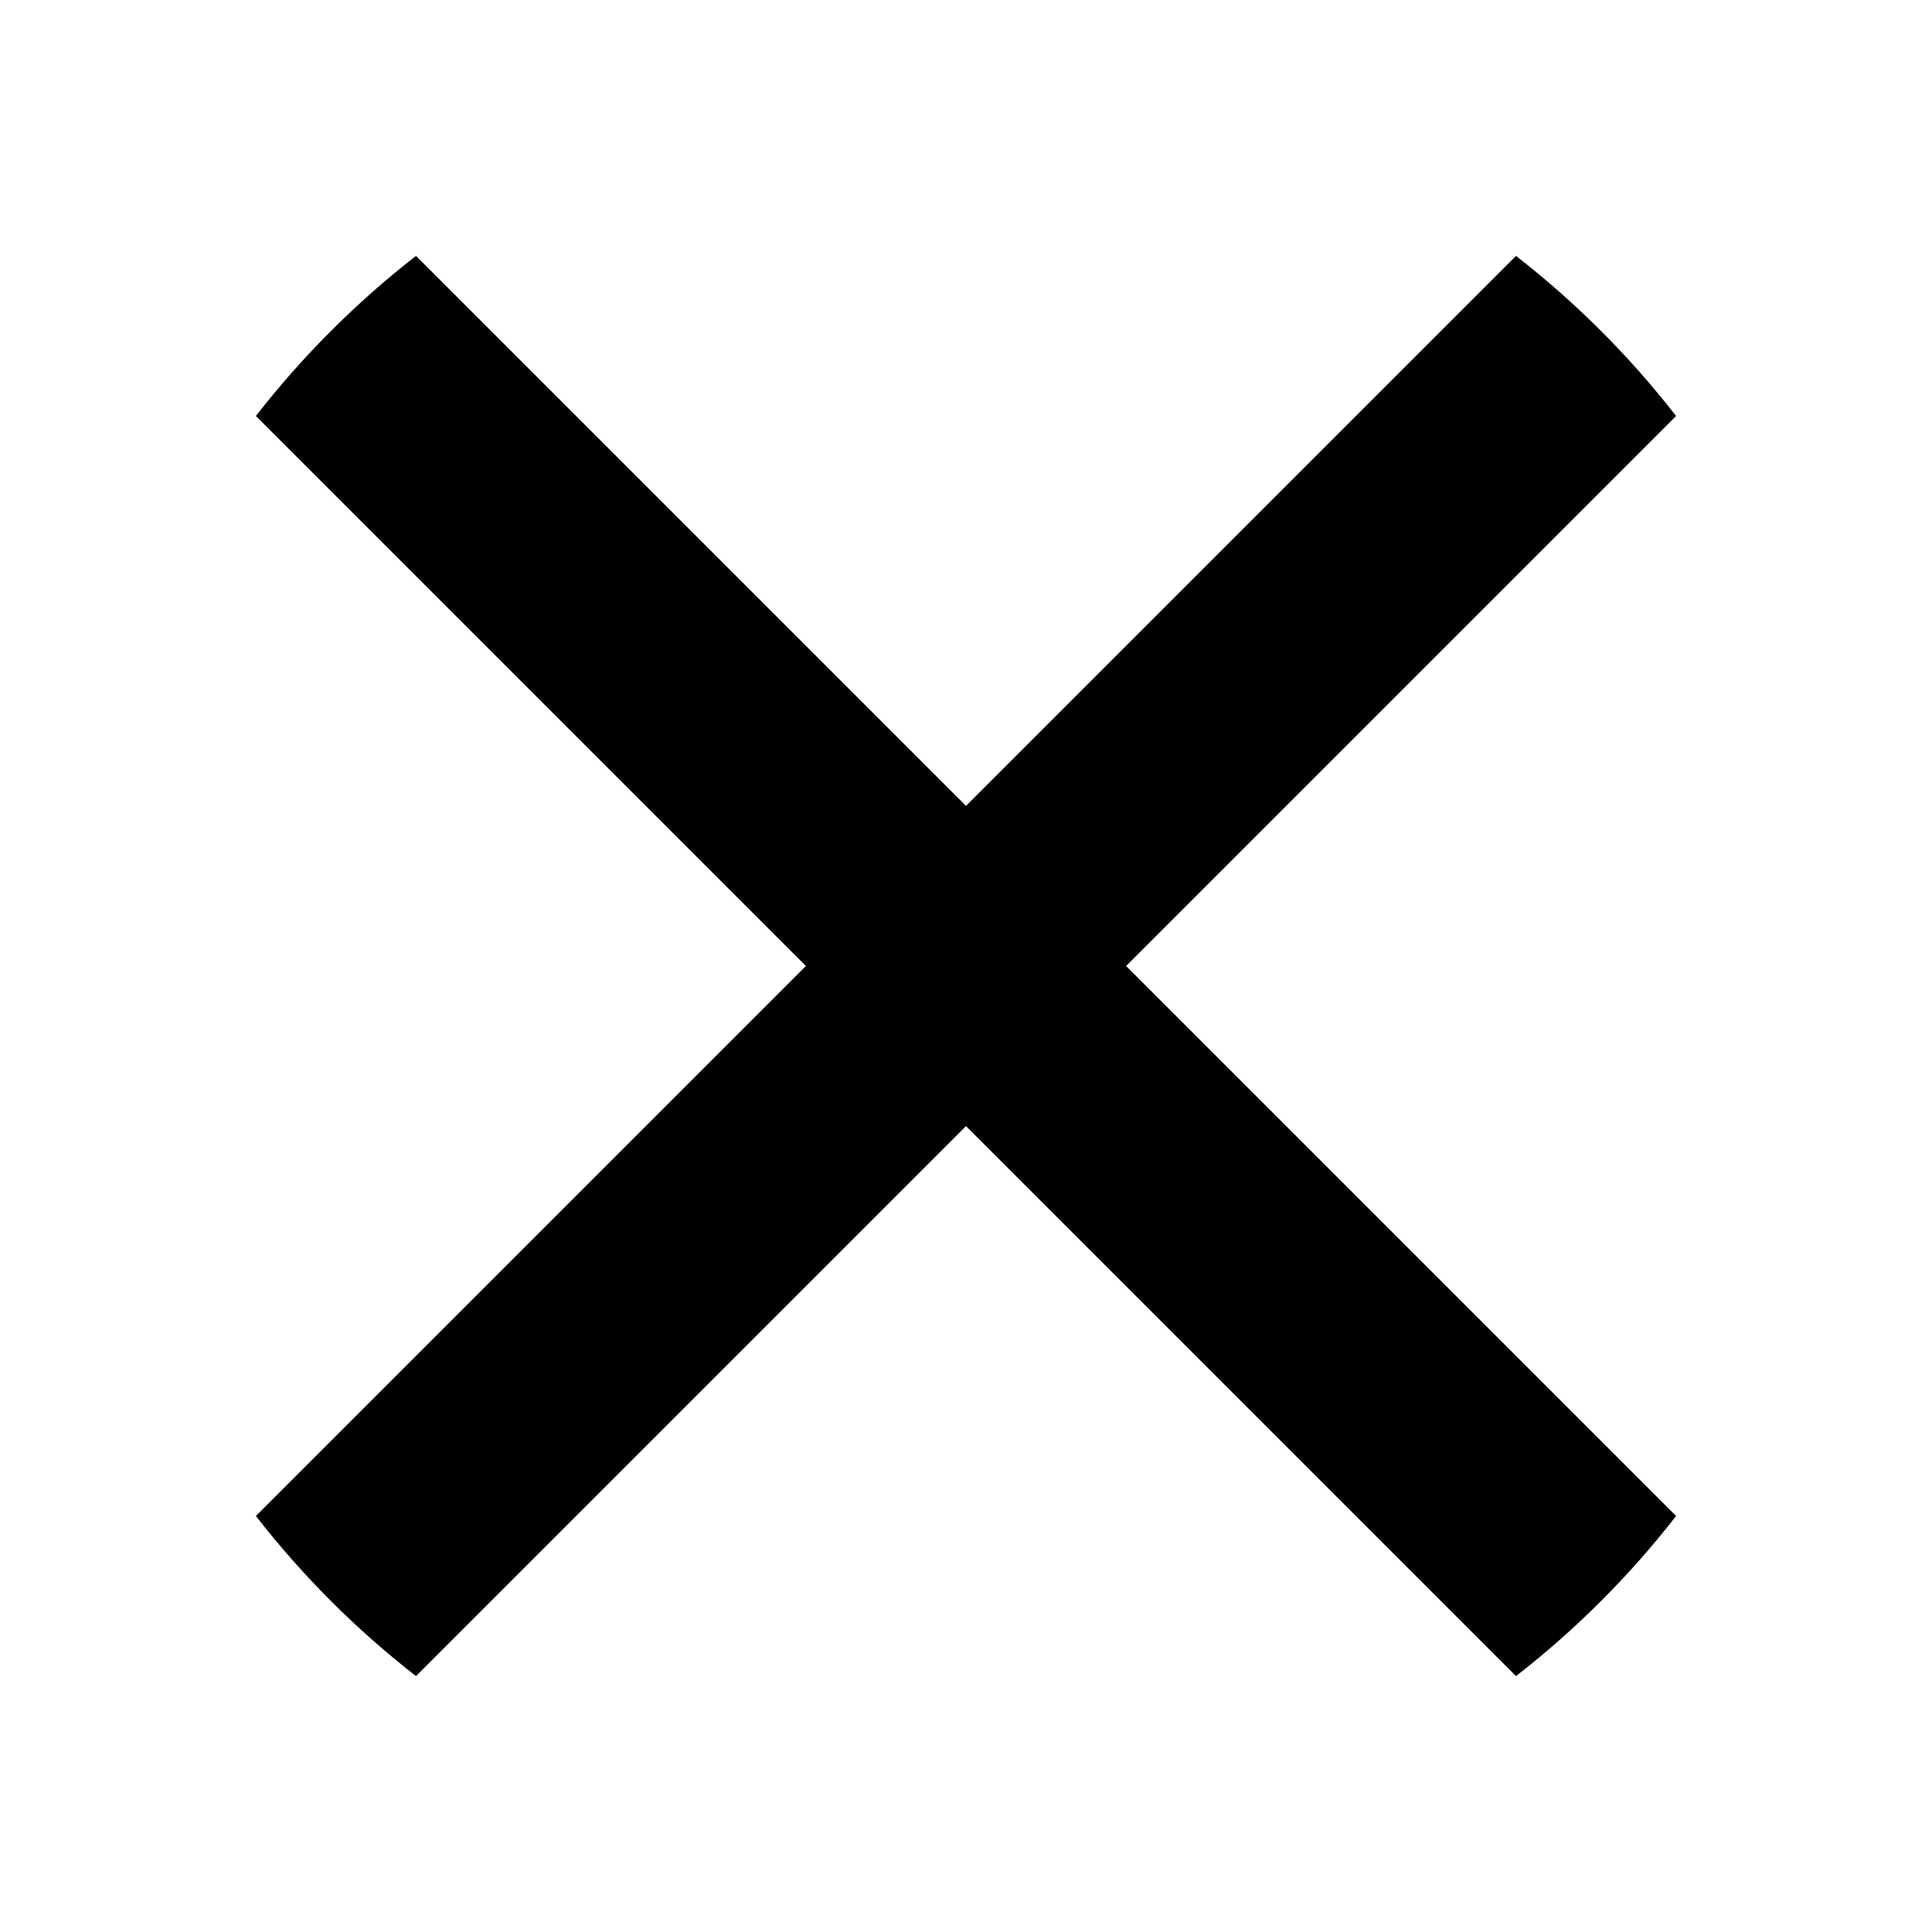
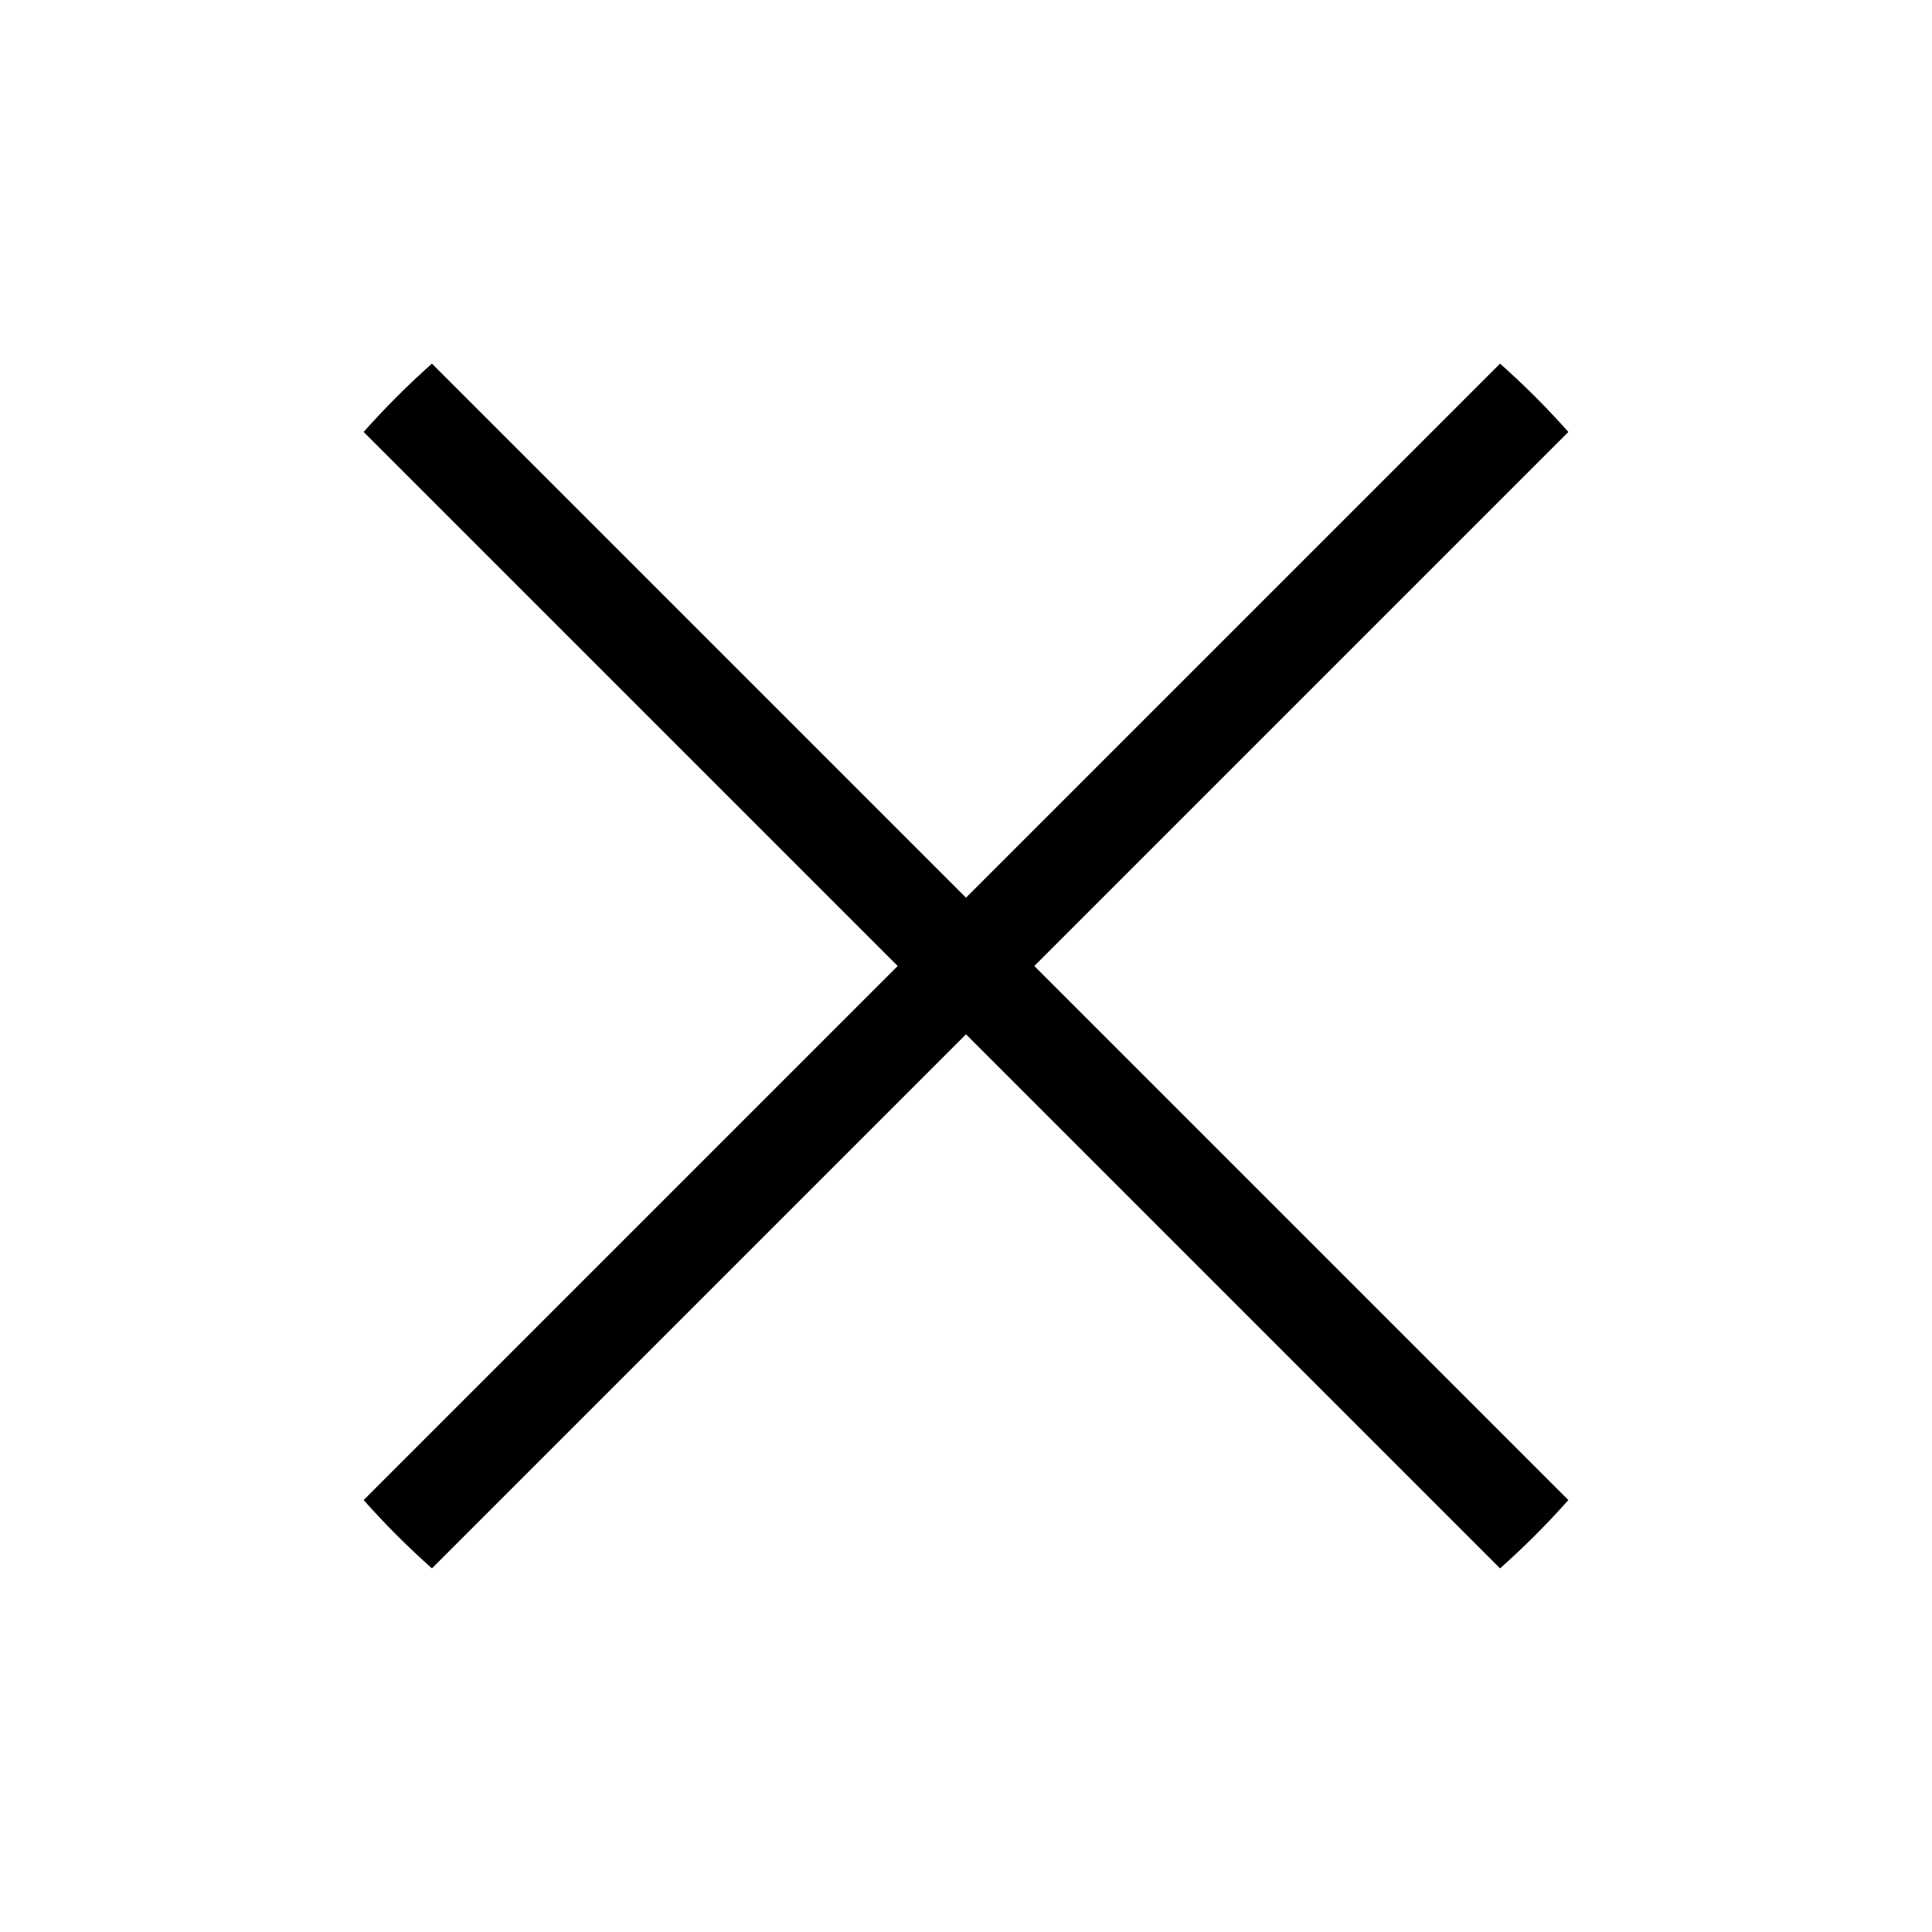
- <svg xmlns="http://www.w3.org/2000/svg" width="512px" height="512px" viewBox="0 0 512 512" version="1.1">
+ <svg xmlns="http://www.w3.org/2000/svg" width="600px" height="600px" viewBox="0 0 600 600" version="1.1">
  <defs />
-   <g id="Page-1" stroke="none" stroke-width="1" fill="none" fill-rule="evenodd">
+   <g id="circles" stroke="none" stroke-width="1" fill="none" fill-rule="evenodd">
    <g id="circle-x" fill="#000000">
-       <g id="cross" transform="translate(256, 256) rotate(45) translate(-256, -256) translate(18, 18)">
-         <path d="M268,474.127 C258.174,475.363 248.161,476 238,476 C227.839,476 217.826,475.363 208,474.127 L208,1.873 C217.826,0.637 227.839,0 238,0 C248.161,0 258.174,0.637 268,1.873 L268,474.127 L268,474.127 Z" id="line" />
-         <path d="M268,474.127 C258.174,475.363 248.161,476 238,476 C227.839,476 217.826,475.363 208,474.127 L208,1.873 C217.826,0.637 227.839,0 238,0 C248.161,0 258.174,0.637 268,1.873 L268,474.127 L268,474.127 Z" id="line" transform="translate(238, 238) rotate(-90) translate(-238, -238) " />
-       </g>
+       <path d="M285,315 L285,549.557 C289.962,549.851 294.964,550 300,550 C305.036,550 310.038,549.851 315,549.557 L315,549.557 L315,315 L549.557,315 C549.851,310.038 550,305.036 550,300 C550,294.964 549.851,289.962 549.557,285 L549.557,285 L315,285 L315,50.443 C310.038,50.149 305.036,50 300,50 C294.964,50 289.962,50.149 285,50.443 L285,285 L50.443,285 C50.149,289.962 50,294.964 50,300 C50,305.036 50.149,310.038 50.443,315 L285,315 L285,315 Z" id="cross" transform="translate(300, 300) rotate(-45) translate(-300, -300) " />
    </g>
  </g>
</svg>
